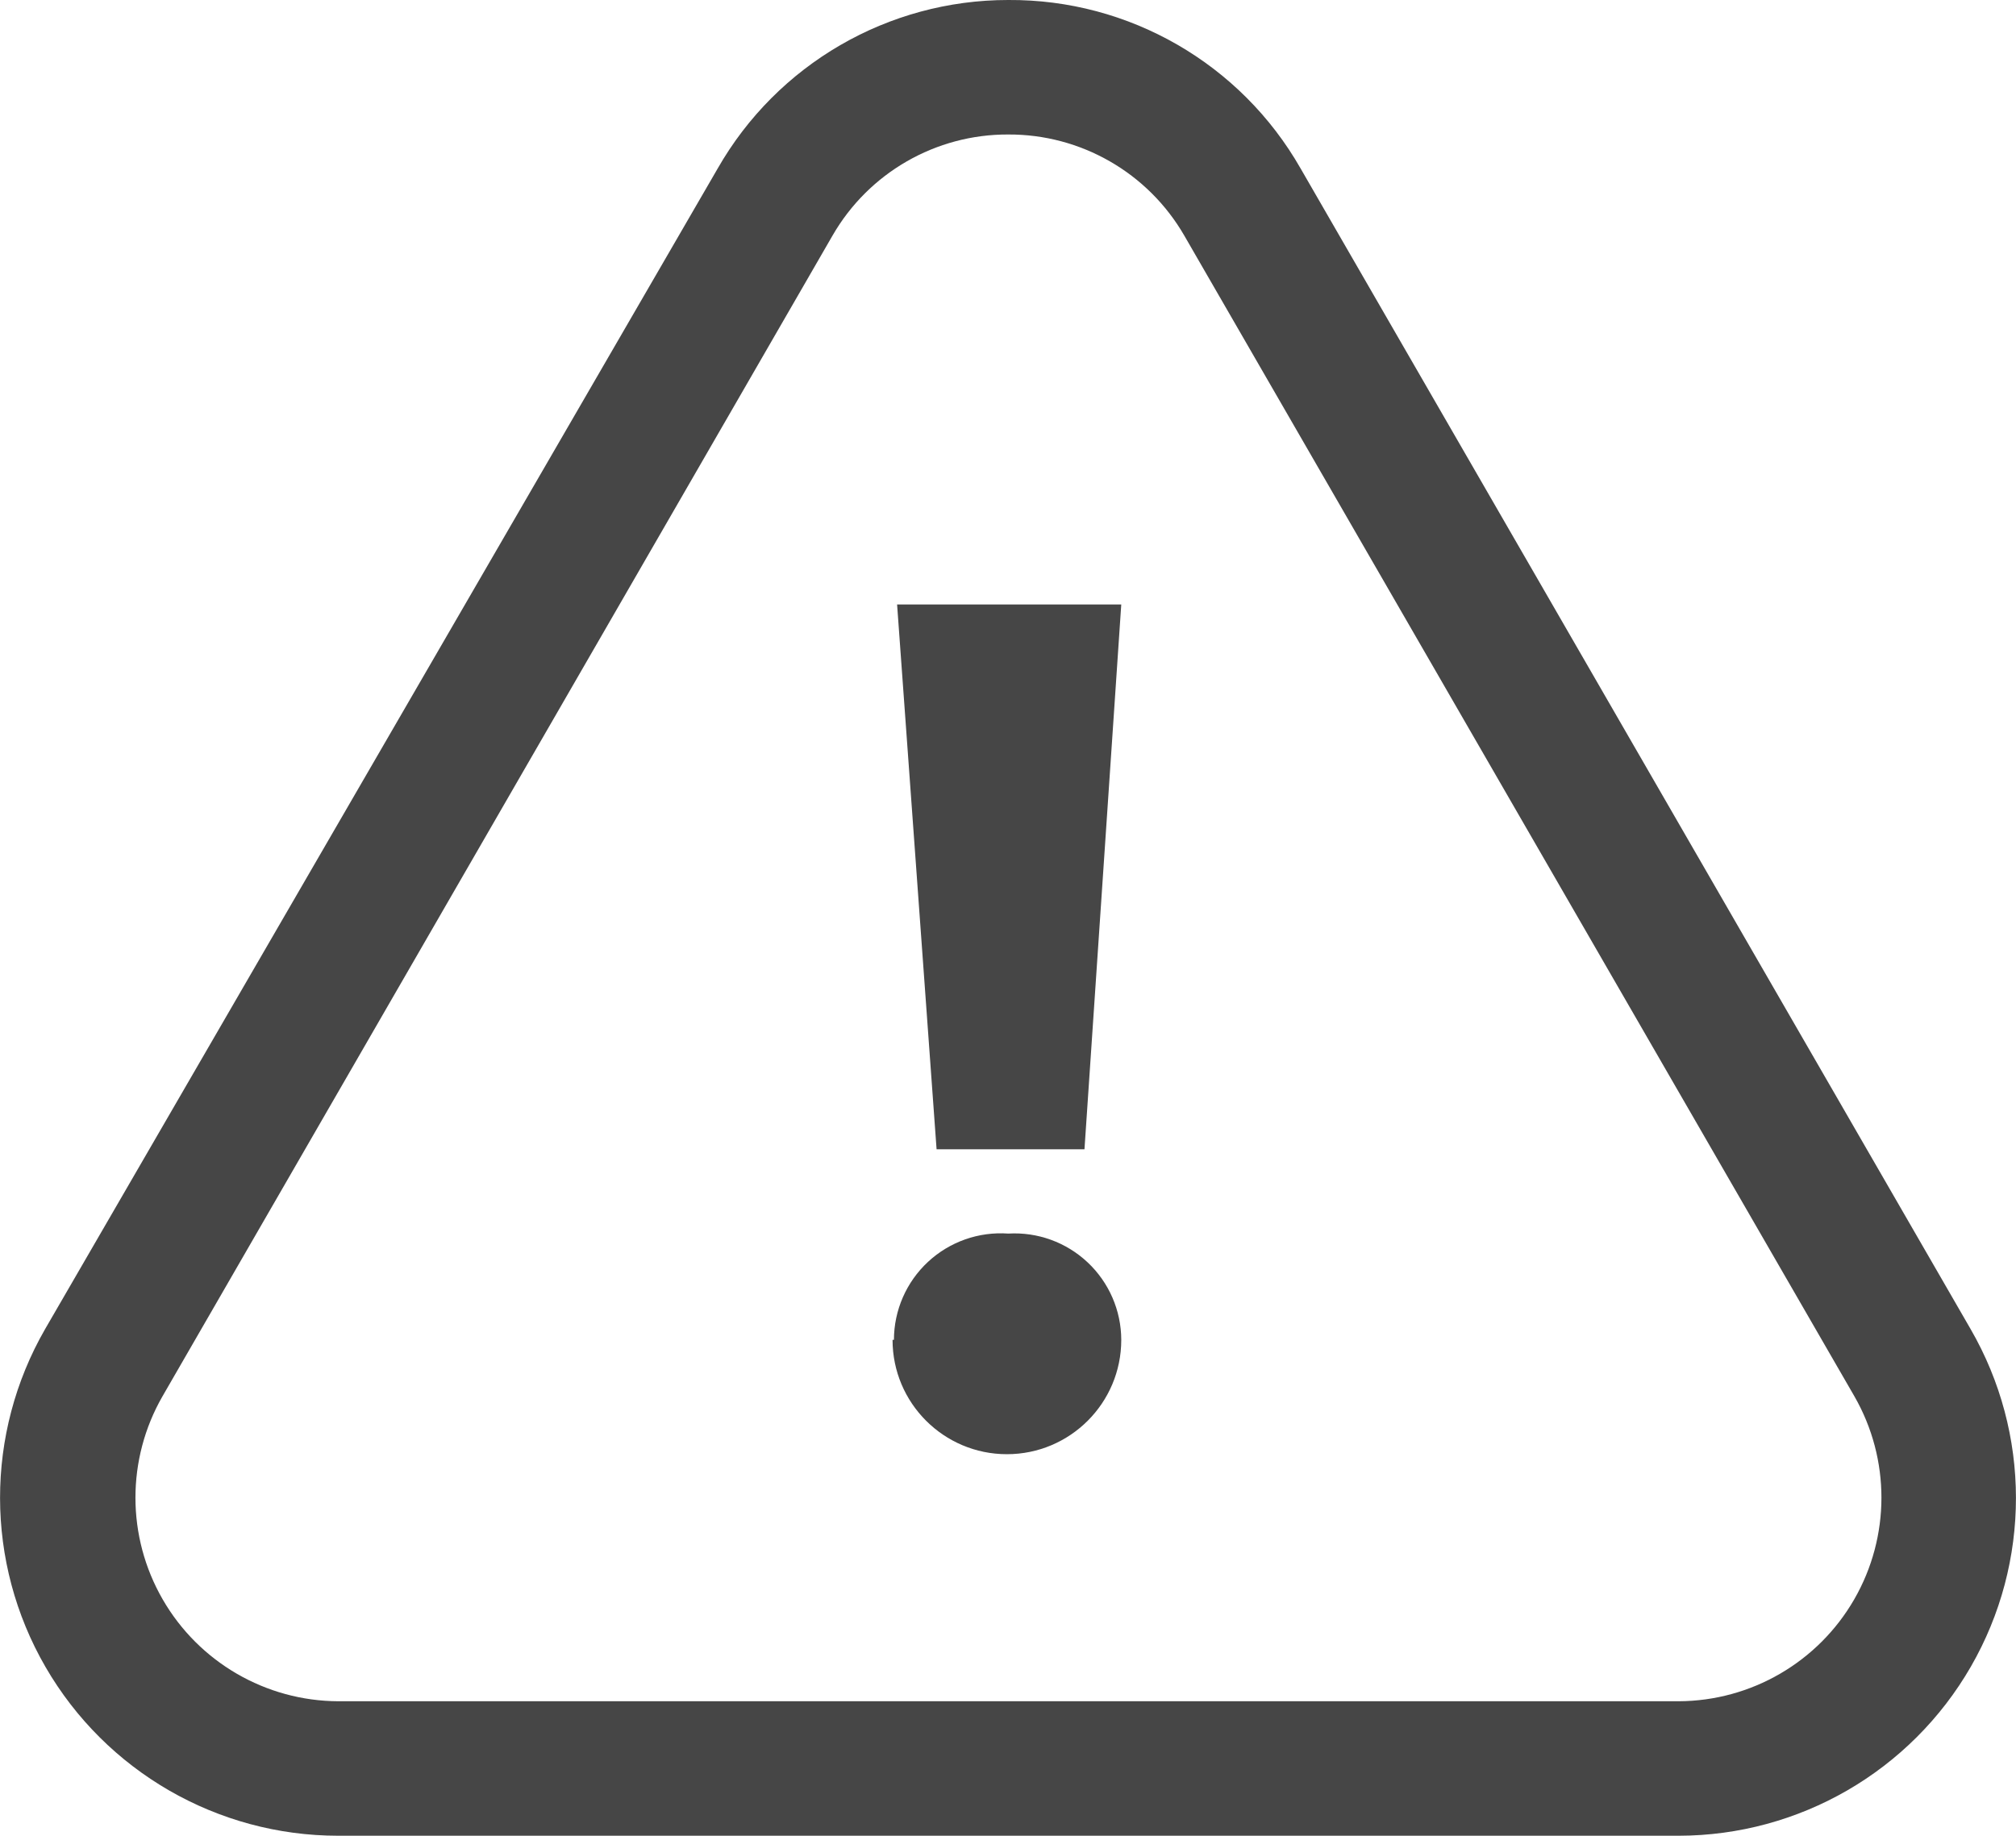
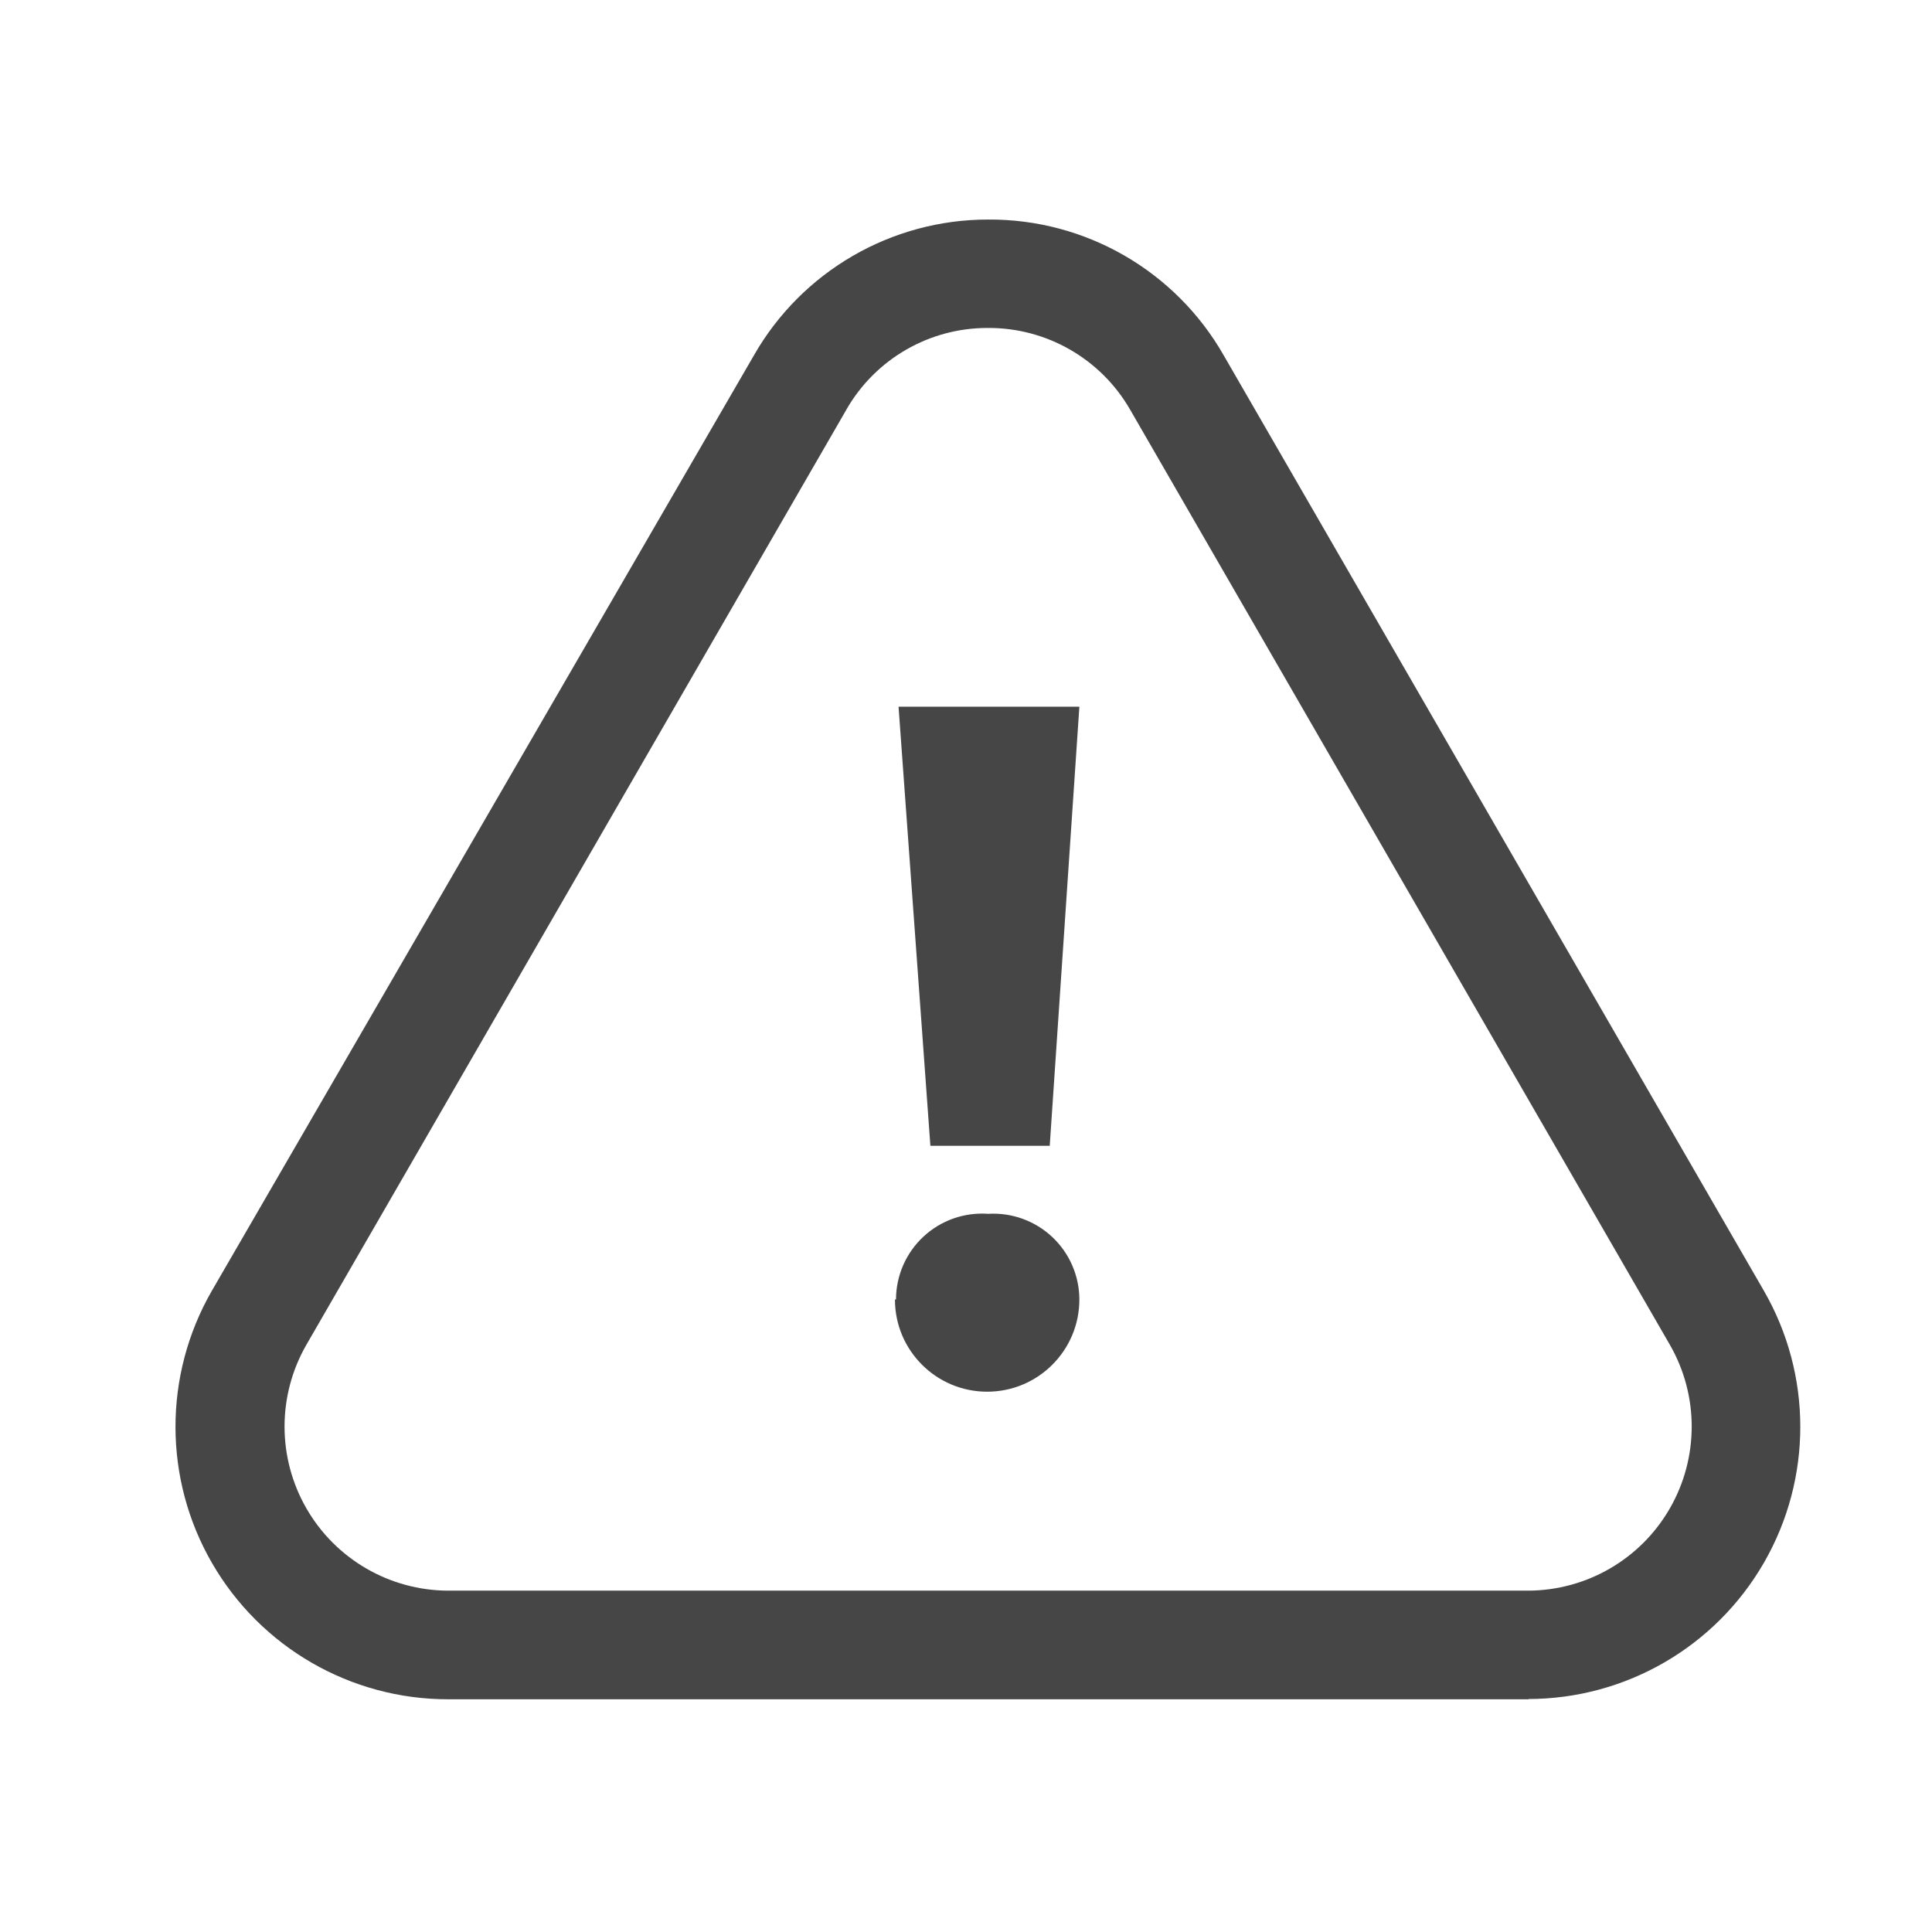
- <svg xmlns="http://www.w3.org/2000/svg" width="35.073" height="31.94" viewBox="0 0 35.073 31.94">
-   <defs>
-     <style>.a{fill:#464646;}</style>
-   </defs>
-   <g transform="translate(0.004 0)">
-     <g transform="translate(-0.004 0)">
-       <path class="a" d="M29.2,31.94H5.881a5.882,5.882,0,0,1-5.1-8.816l11.7-20.191A5.82,5.82,0,0,1,17.537,0h0a5.812,5.812,0,0,1,5.087,2.933L34.279,23.124A5.875,5.875,0,0,1,29.2,31.94ZM14.479,4.1,2.823,24.294A3.542,3.542,0,0,0,5.881,29.6H29.2a3.542,3.542,0,0,0,3.058-5.305L20.6,4.1A3.519,3.519,0,0,0,17.537,2.34h0A3.511,3.511,0,0,0,14.479,4.1Z" transform="translate(0.004 0)" />
-       <path class="a" d="M19.923,26.275a1.857,1.857,0,0,1,1.989-1.849,1.857,1.857,0,0,1,1.966,1.849,1.989,1.989,0,1,1-3.979,0Zm.055-12.795h3.9l-.64,9.479H20.665Z" transform="translate(-4.371 -2.963)" />
+ <svg xmlns="http://www.w3.org/2000/svg" width="44" height="44" viewBox="0 0 44 44">
+   <g id="Group_248" data-name="Group 248" transform="translate(-4500 -4264)">
+     <rect id="Rectangle_128" data-name="Rectangle 128" width="44" height="44" transform="translate(4500 4264)" fill="none" />
+     <rect id="Rectangle_129" data-name="Rectangle 129" width="44" height="44" transform="translate(4500 4264)" fill="none" />
+     <g id="order-issues-nonactive" transform="translate(4504.003 4269)">
+       <g id="Group_238" data-name="Group 238" transform="translate(-0.003 0)">
+         <path id="Path_208" data-name="Path 208" d="M30.806,33.7H6.2a6.206,6.206,0,0,1-5.38-9.3l12.343-21.3A6.14,6.14,0,0,1,18.5,0h0a6.132,6.132,0,0,1,5.367,3.094l12.3,21.3a6.2,6.2,0,0,1-5.358,9.3ZM15.275,4.326l-12.3,21.3a3.737,3.737,0,0,0,3.226,5.6h24.6a3.737,3.737,0,0,0,3.226-5.6L21.733,4.326A3.713,3.713,0,0,0,18.5,2.469h0a3.7,3.7,0,0,0-3.226,1.857Z" transform="translate(0.003 0)" fill="#464646" />
+         <path id="Path_209" data-name="Path 209" d="M19.924,26.979a1.959,1.959,0,0,1,2.1-1.951A1.959,1.959,0,0,1,24.1,26.979a2.1,2.1,0,0,1-4.2,0Zm.058-13.5H24.1l-.675,10H20.707Z" transform="translate(-3.518 -2.384)" fill="#464646" />
+       </g>
    </g>
  </g>
</svg>
